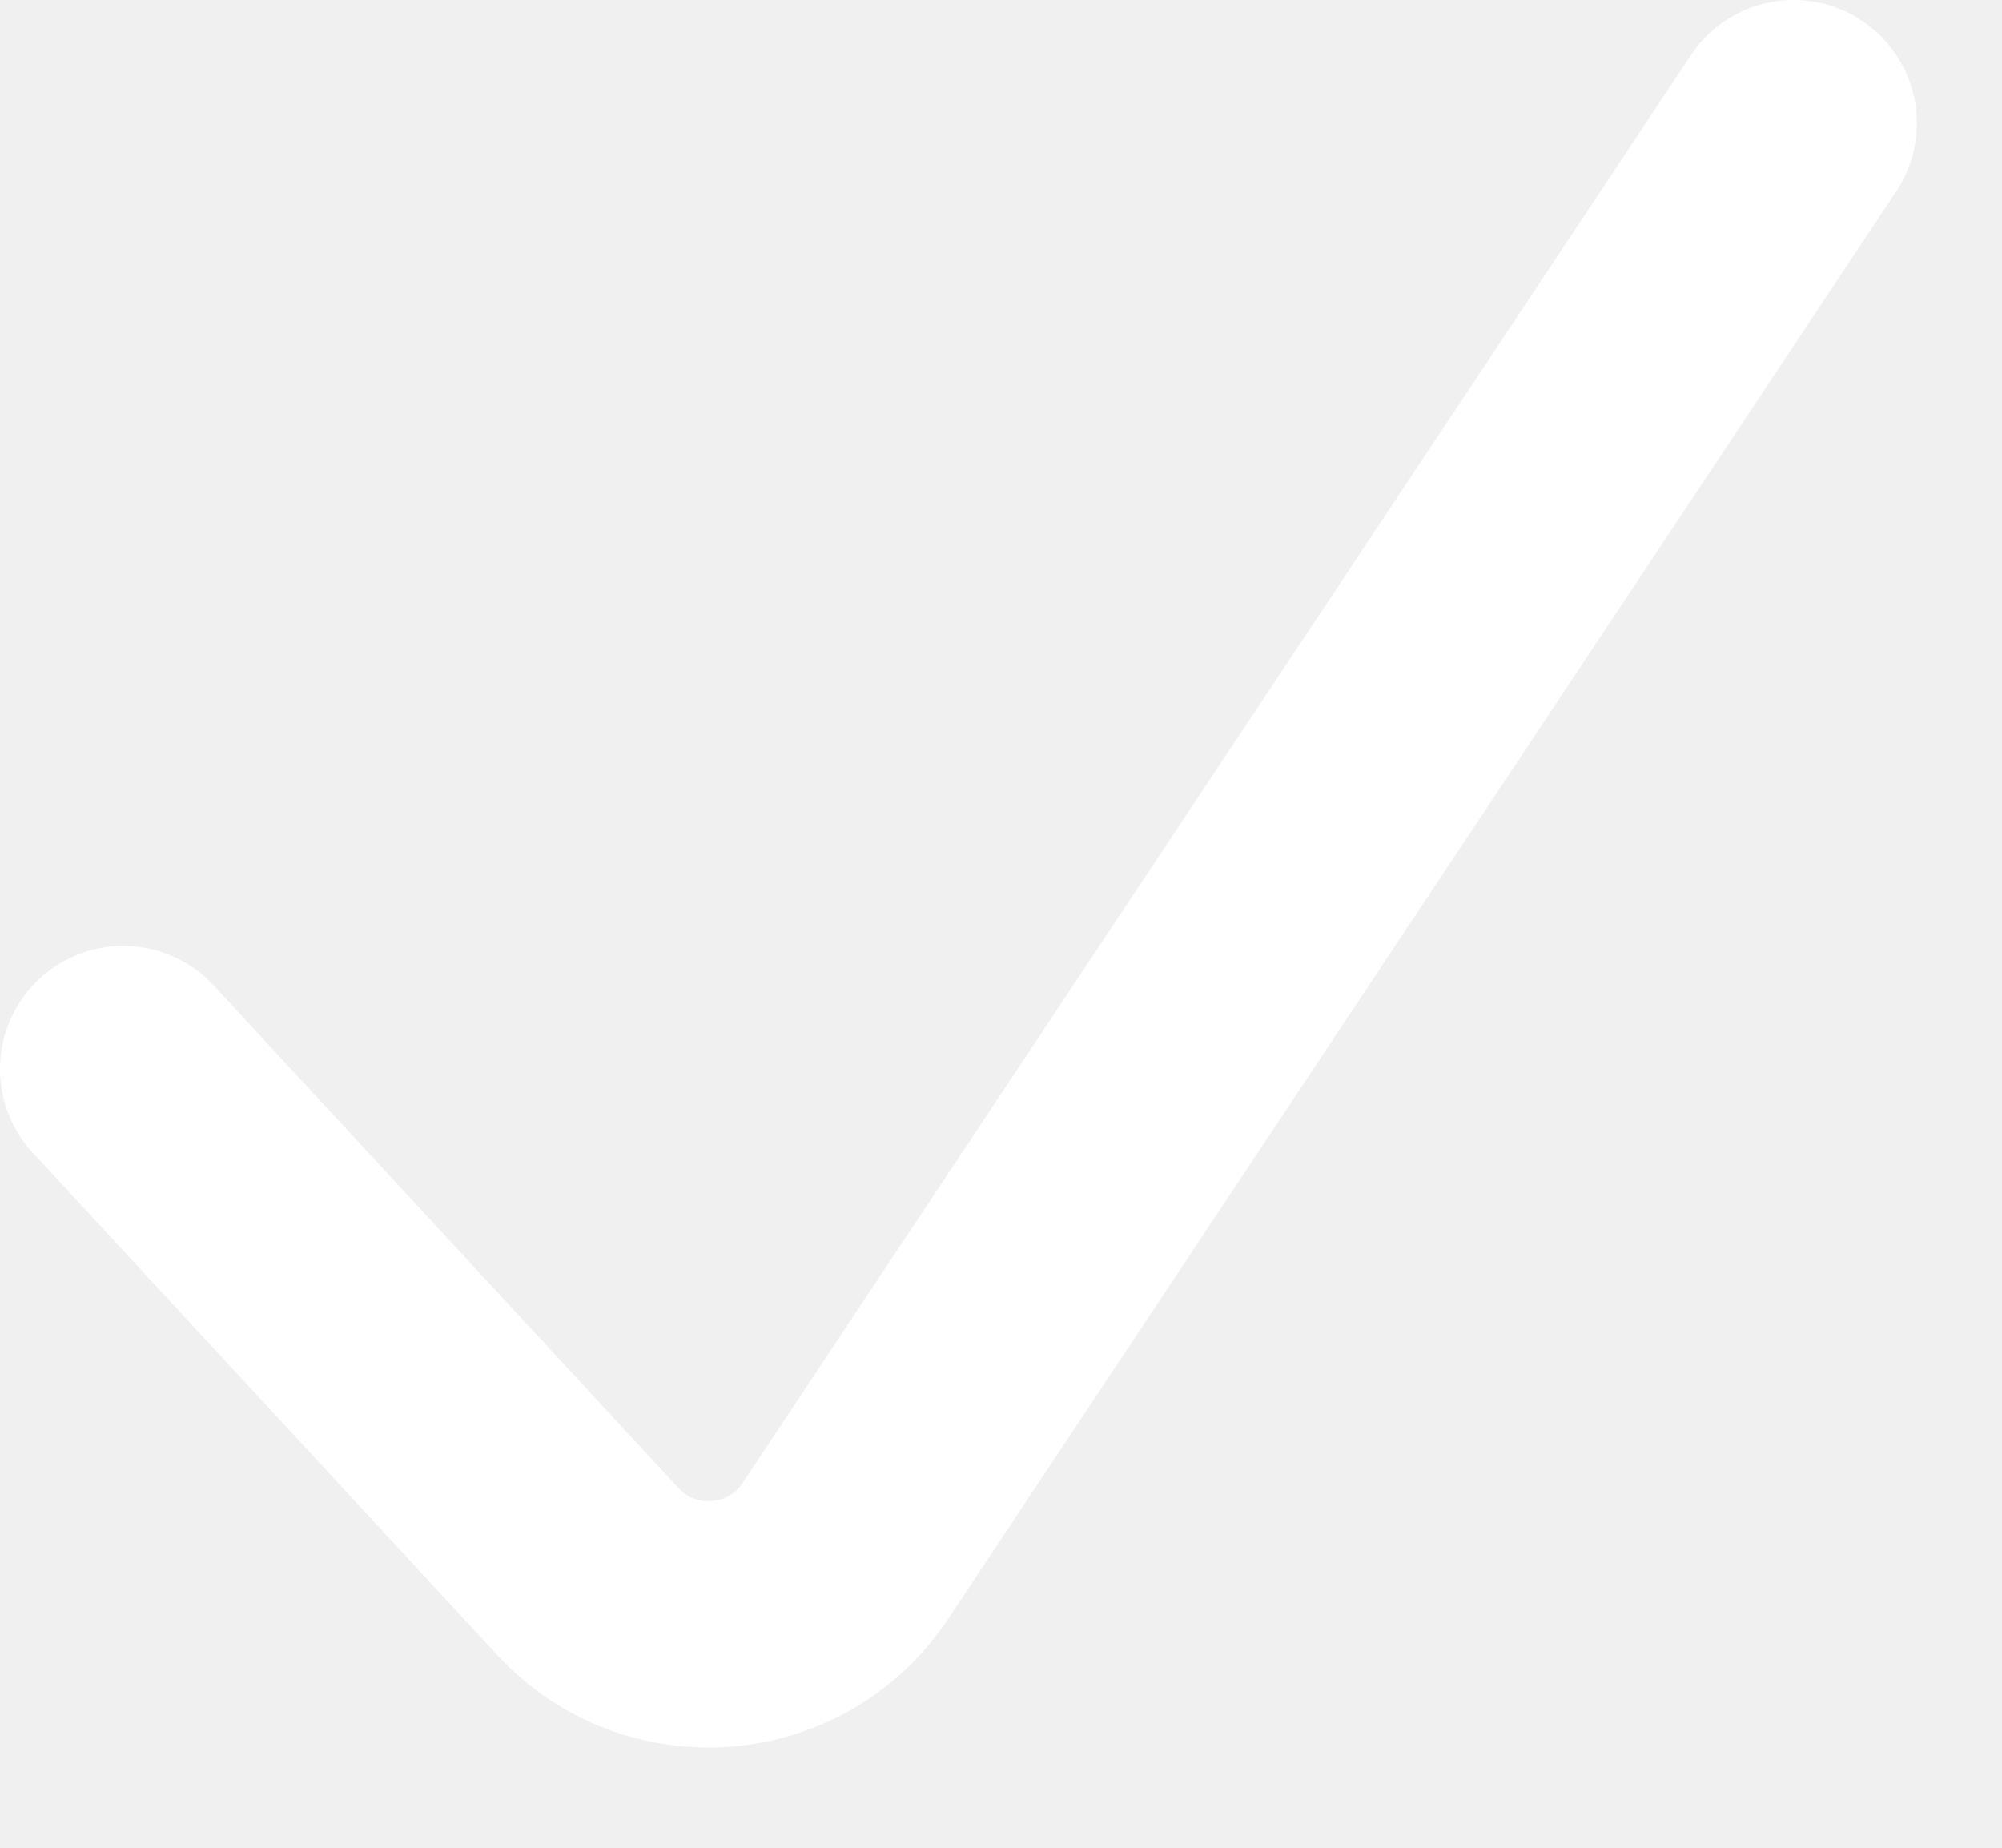
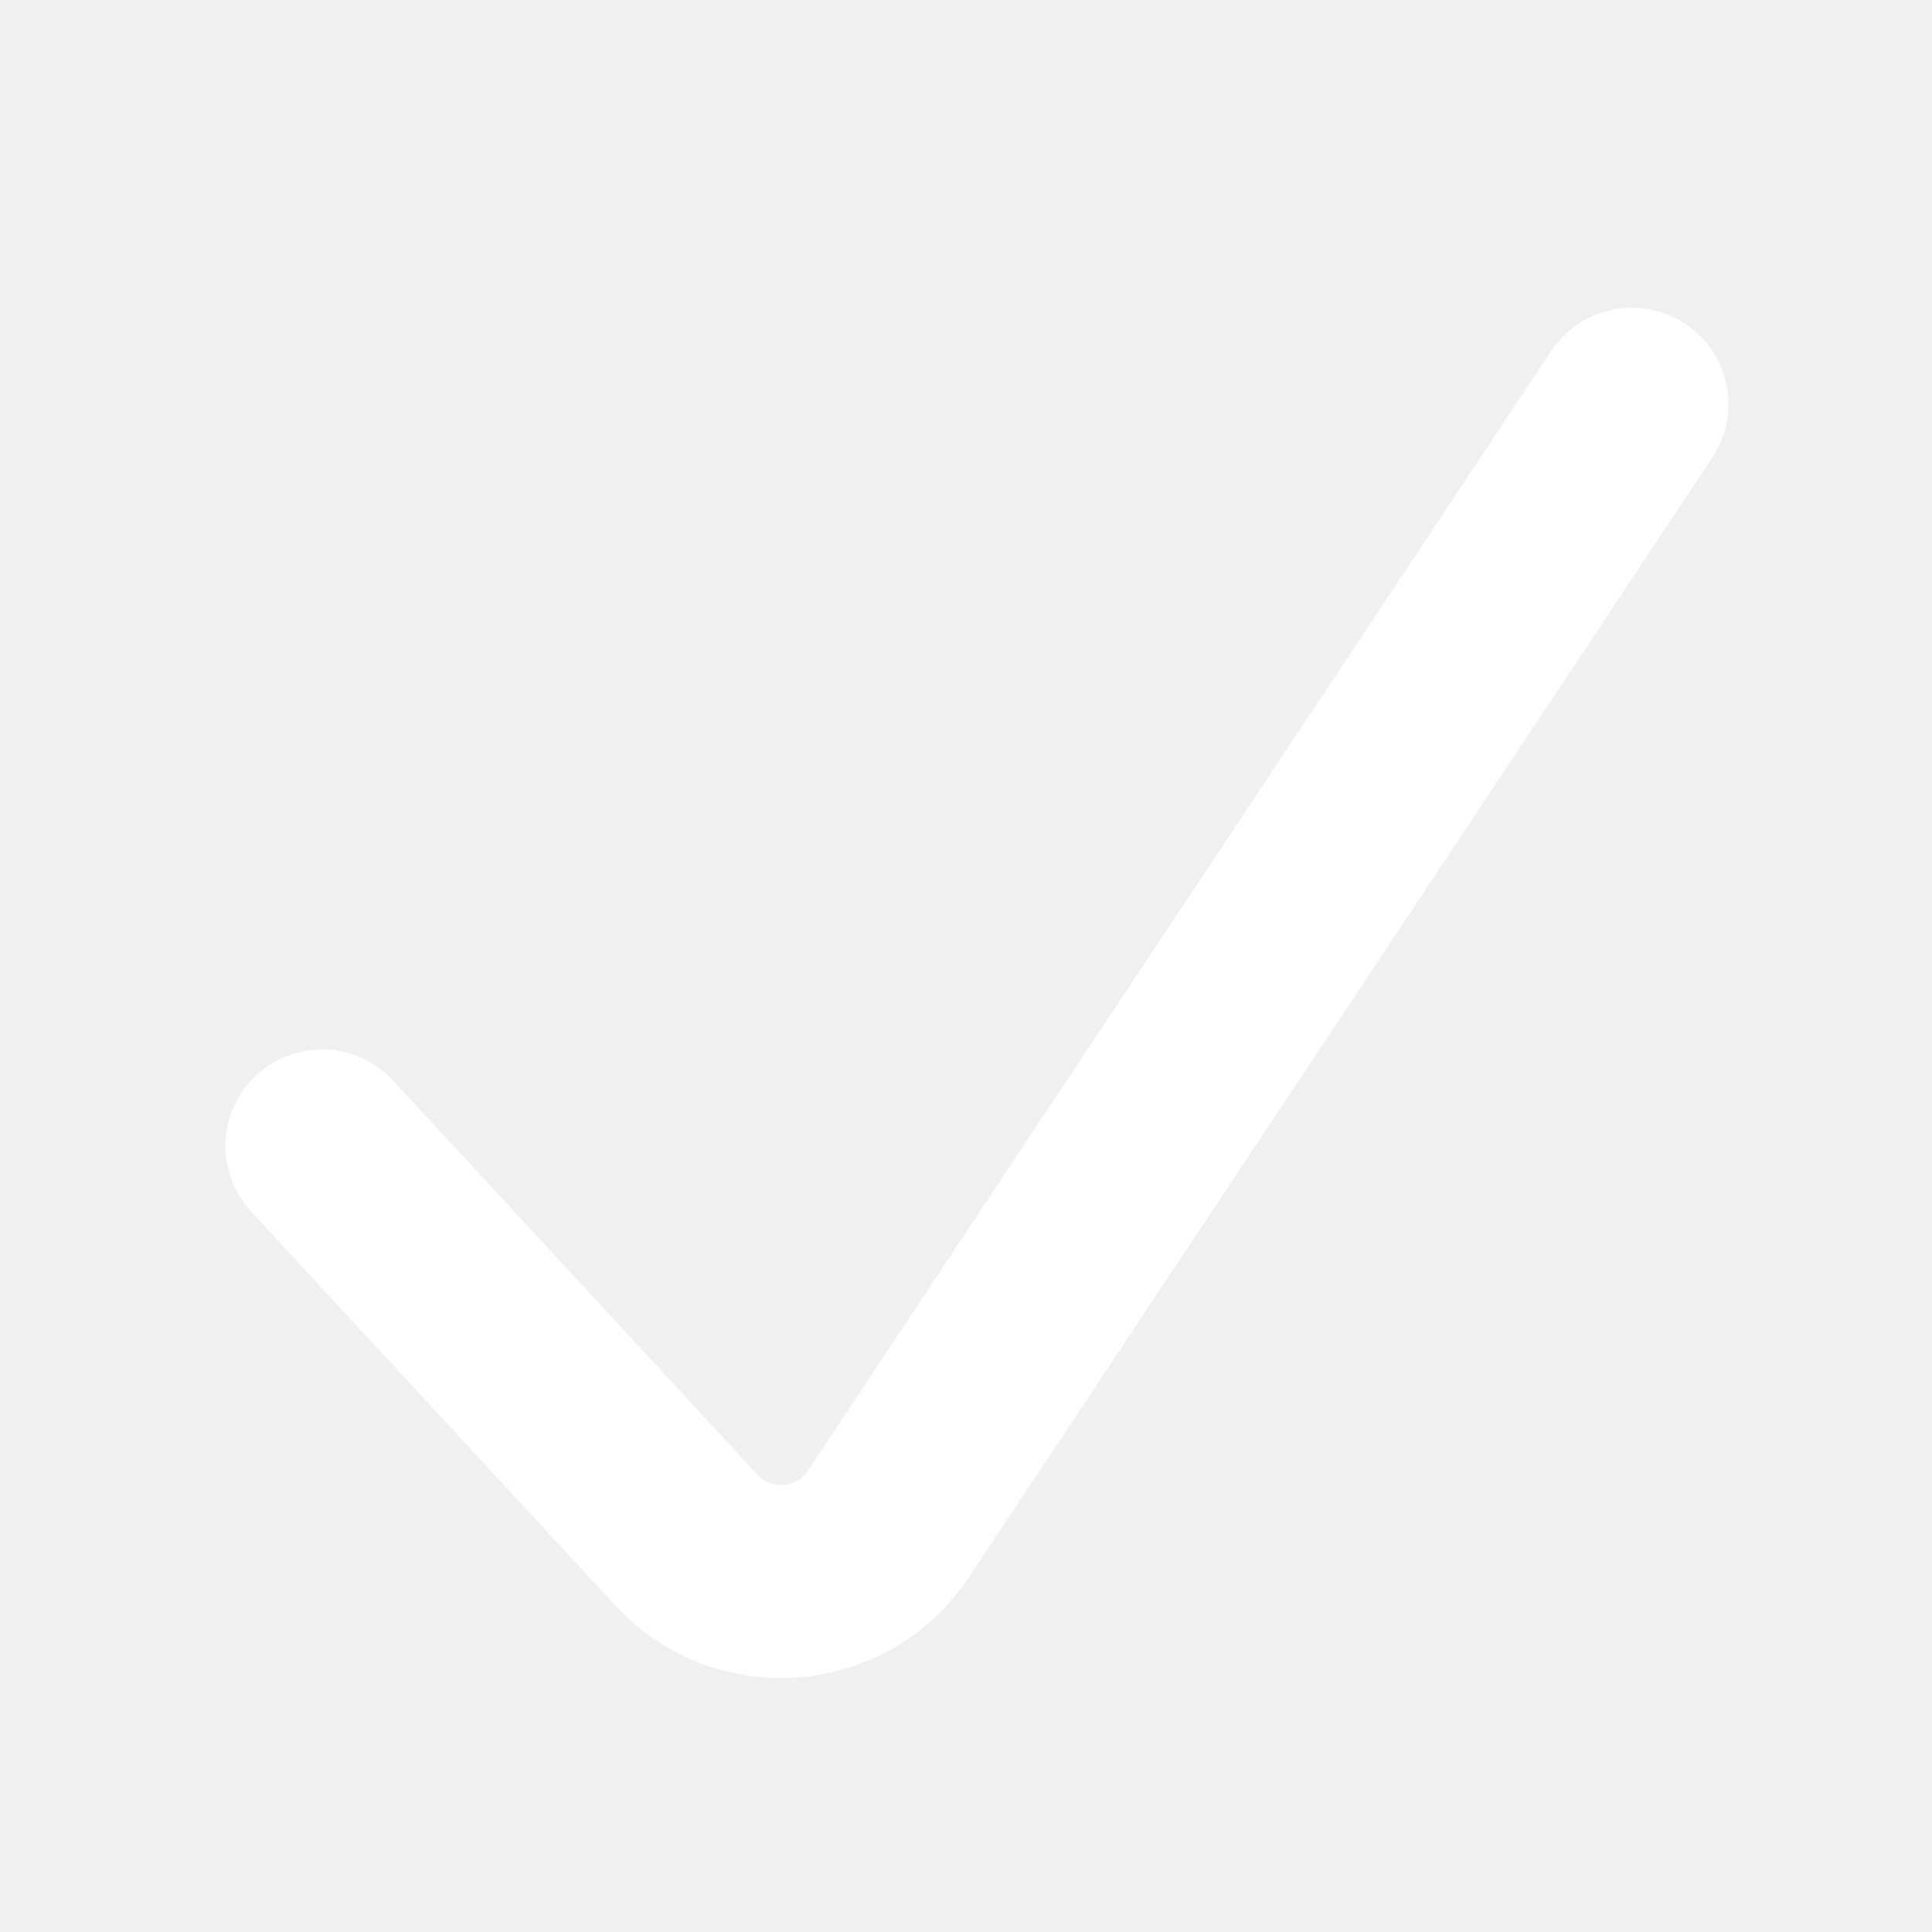
- <svg xmlns="http://www.w3.org/2000/svg" width="13" height="12" viewBox="0 0 13 12" fill="none">
-   <path d="M0.8 6.943L3.818 10.207C4.287 10.714 5.107 10.648 5.489 10.073L11.647 0.8" stroke="white" stroke-width="1.6" stroke-linecap="round" />
+ <svg xmlns="http://www.w3.org/2000/svg" width="16" height="16" viewBox="0 0 16 16" fill="none">
+   <path d="M2.667 9.491L5.685 12.755C6.154 13.262 6.974 13.196 7.357 12.621L13.514 3.348" stroke="white" stroke-width="1.6" stroke-linecap="round" />
</svg>
